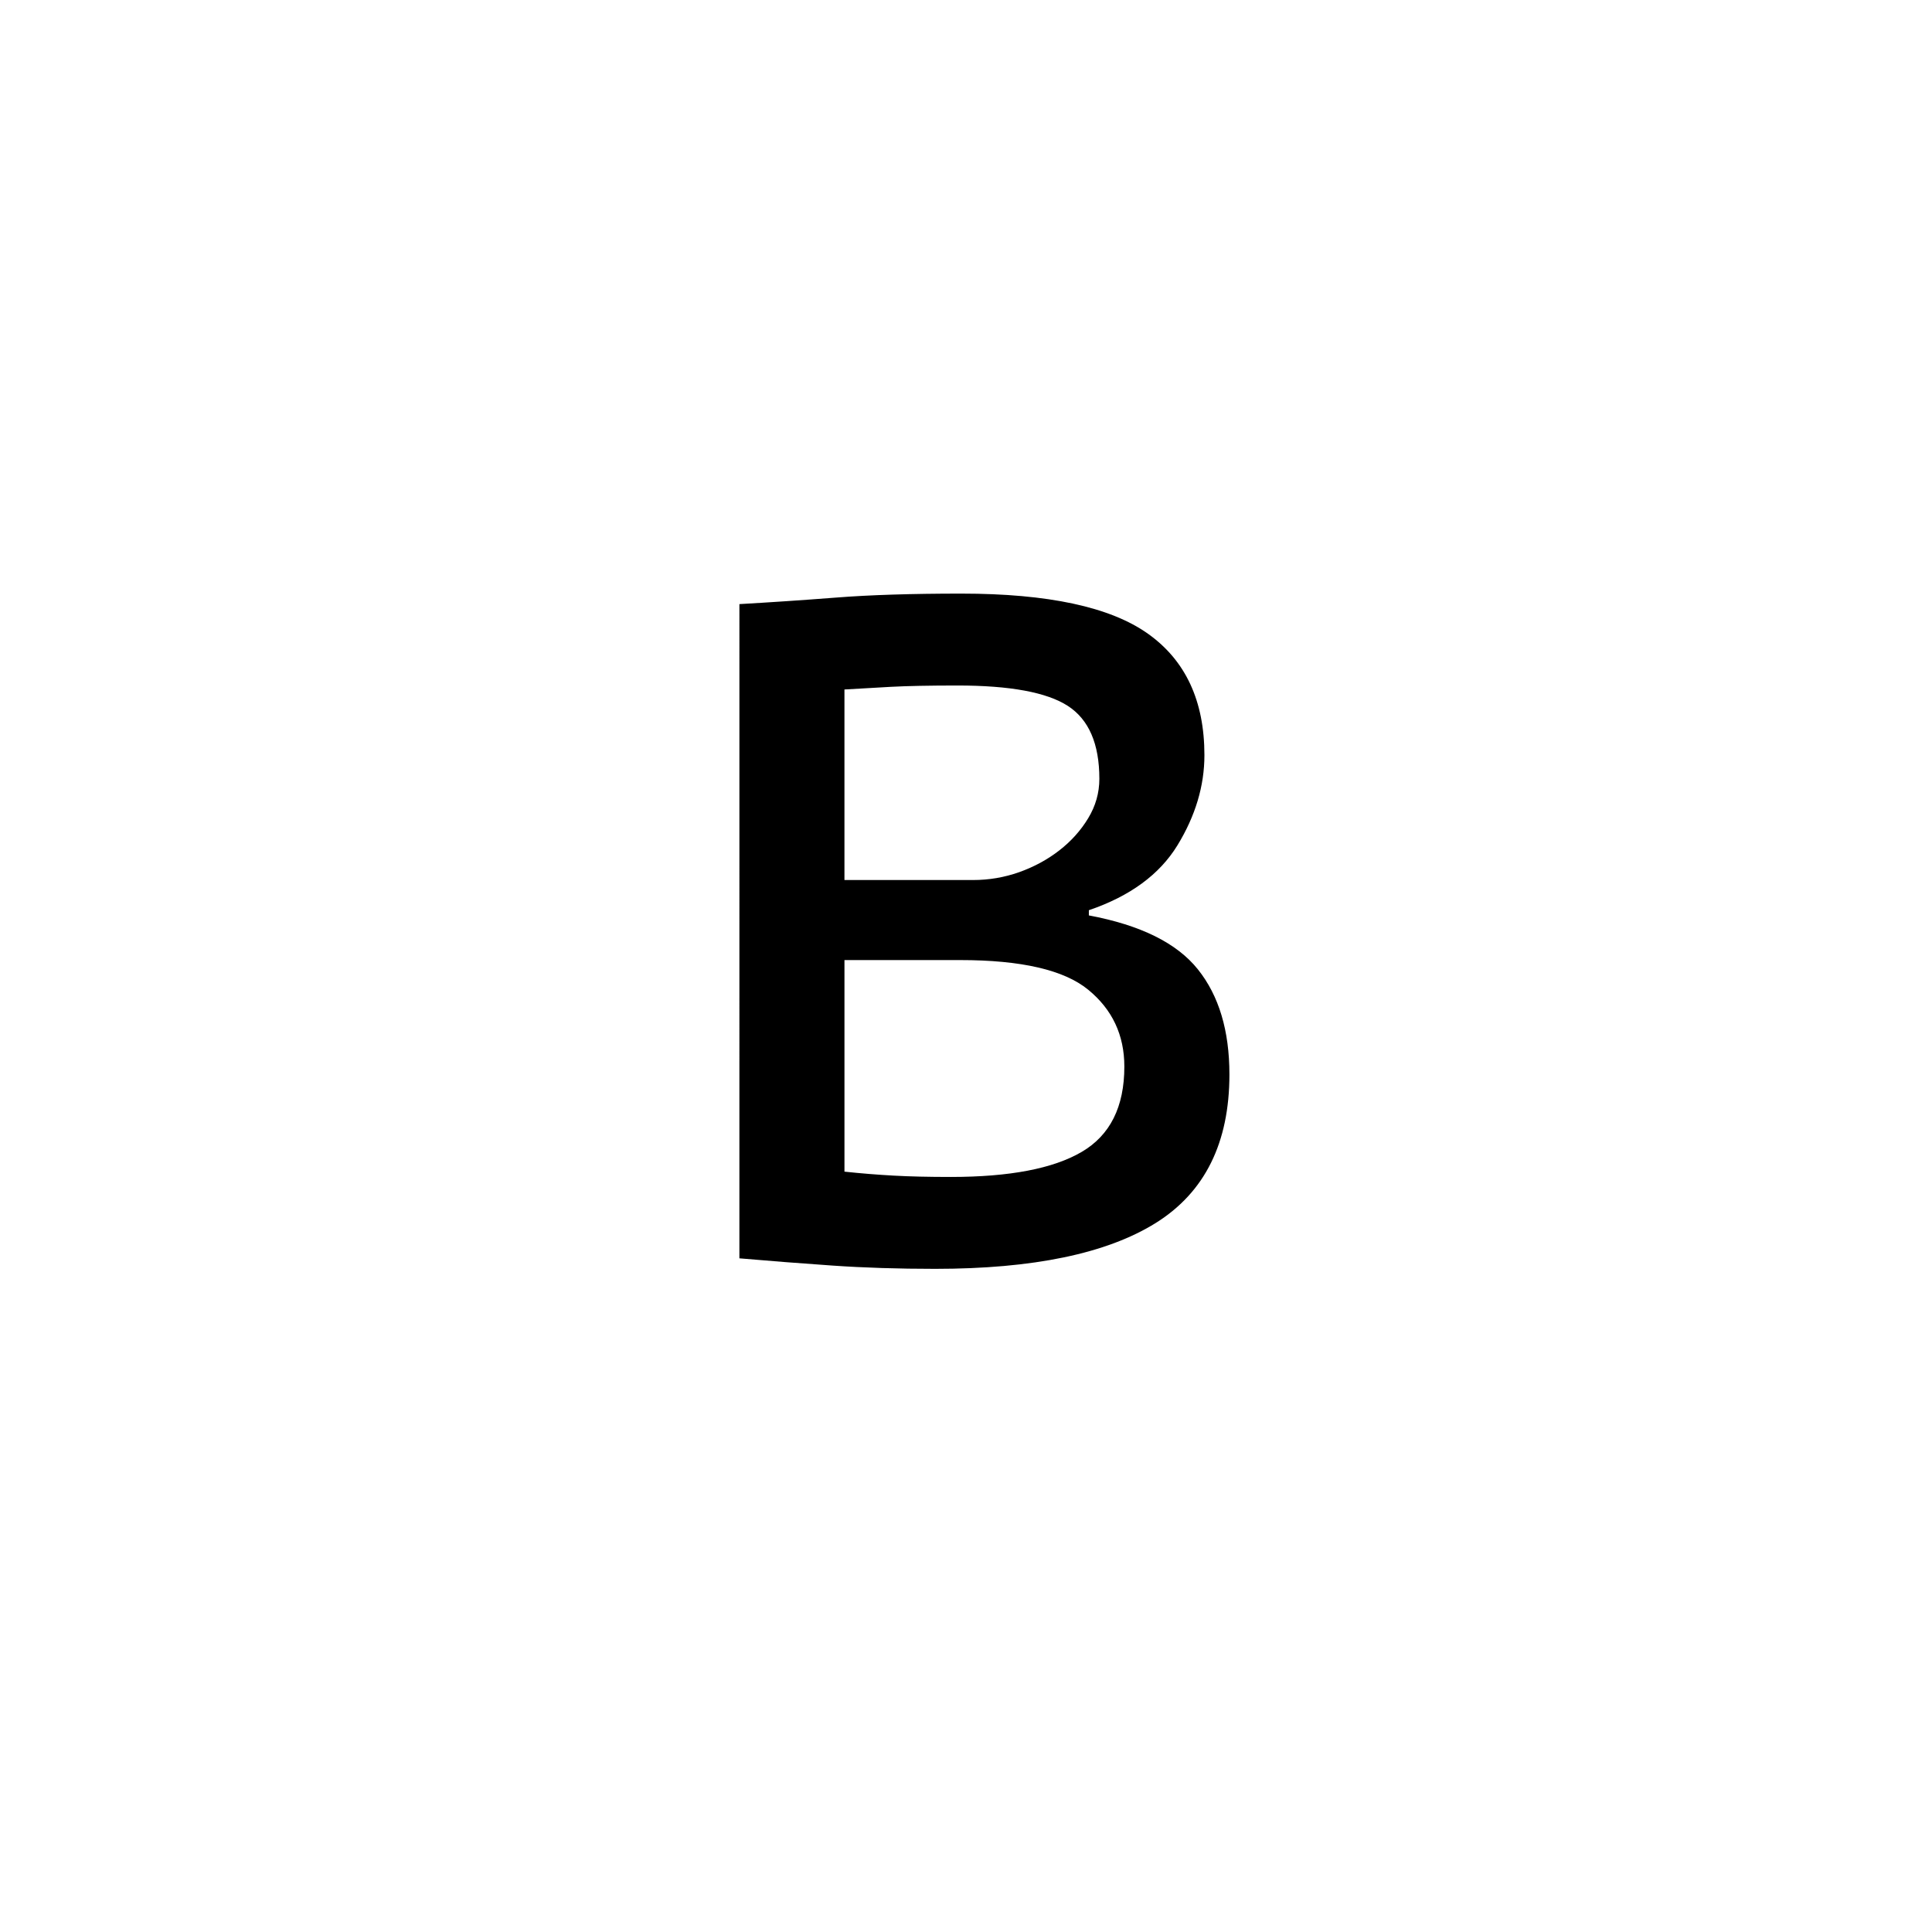
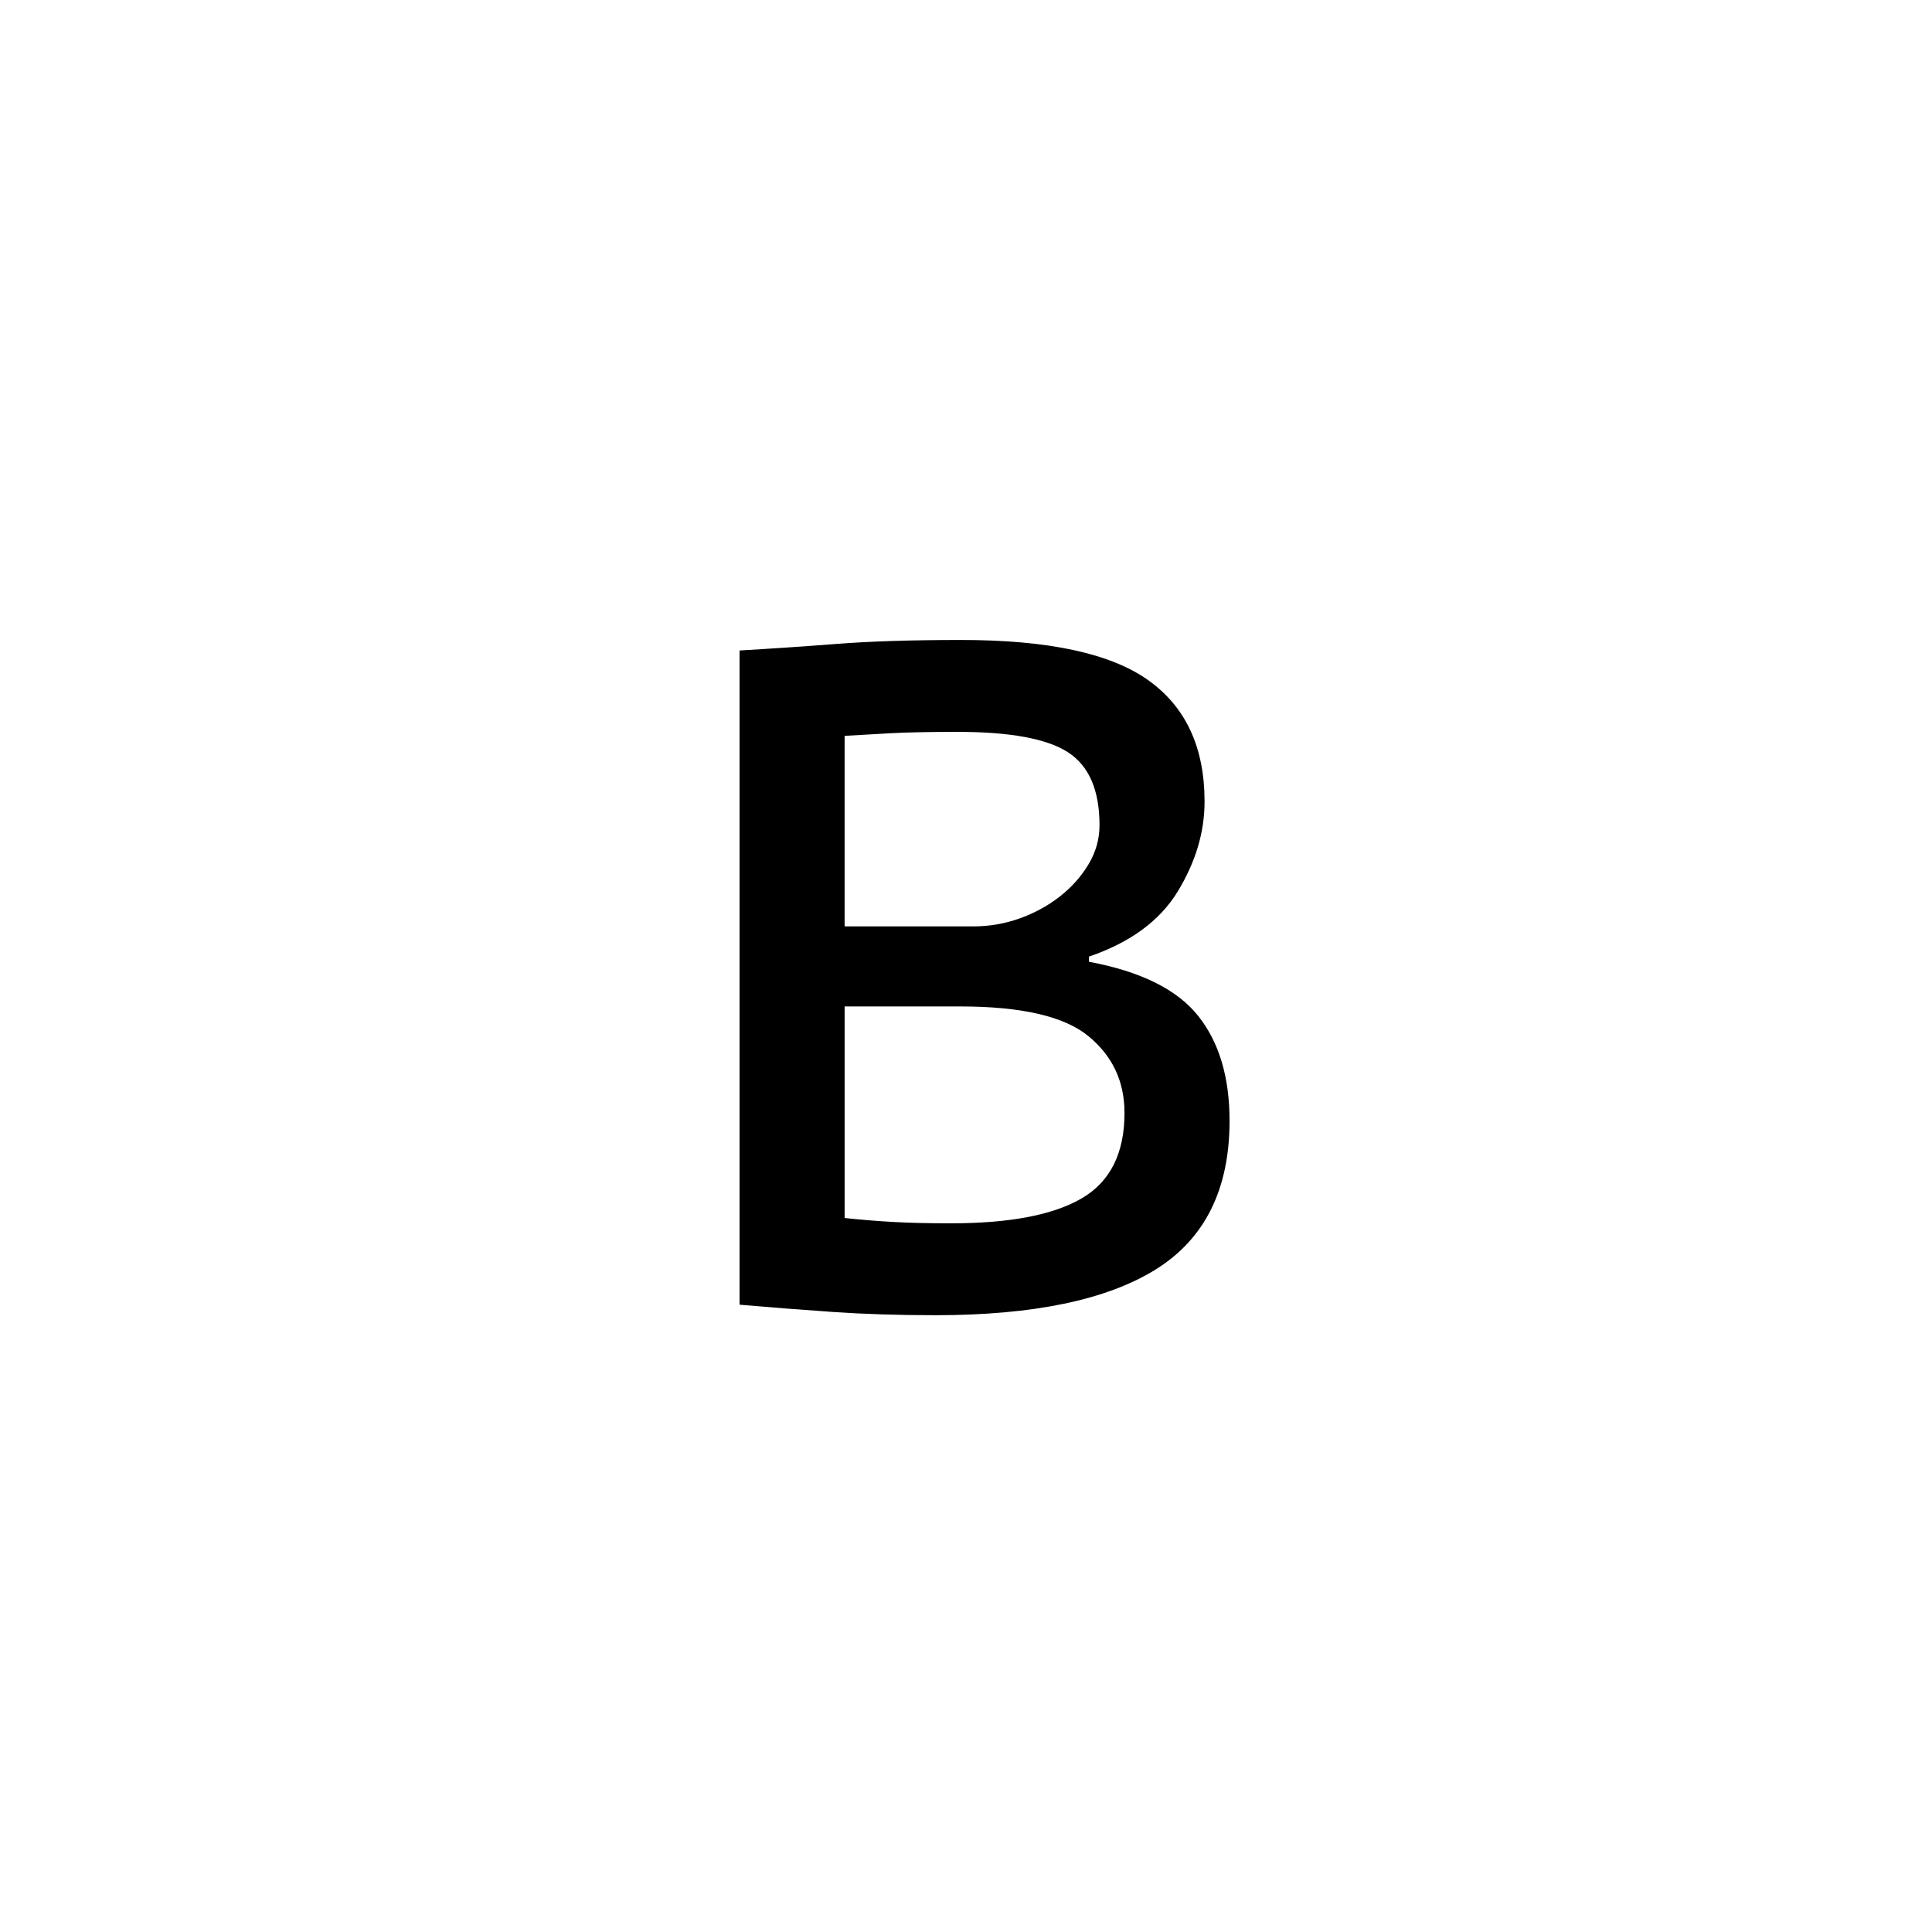
<svg xmlns="http://www.w3.org/2000/svg" xmlns:xlink="http://www.w3.org/1999/xlink" enable-background="new 0 0 250 250" height="250px" viewBox="0 0 250 250" width="250px" x="0px" xml:space="preserve" y="0px">
  <defs>
-     <symbol overflow="visible">
-       <path d="M8.5-119H119V0H8.5zm88.406 13.594L63.75-68.516l-33.156-36.89-8.5 8.5 33.5 37.406-33.5 37.406 8.5 8.5 33.156-36.89 33.156 36.89 8.5-8.5L71.734-59.5l33.672-37.406zM21.936-4.594h1.36v-2.03h.673c.675 0 1.296-.142 1.858-.423.57-.29.86-.832.86-1.625 0-.906-.313-1.47-.938-1.687-.625-.226-1.277-.343-1.953-.343h-1.86zm2.033-5.093c.905 0 1.358.28 1.358.843 0 .574-.14.89-.422.953-.28.054-.652.077-1.11.077h-.5v-1.875zm8.155-1.016H26.86v1.015h2.046v5.094h1.188v-5.093h2.03zm5.61 4.406c0 .46-.4.688-1.188.688-.793 0-1.305-.113-1.53-.343l-.5 1.187c.217 0 .5.06.842.172.343.117.796.172 1.36.172 1.58 0 2.374-.676 2.374-2.03 0-1.02-.512-1.587-1.532-1.704-1.01-.114-1.515-.457-1.515-1.03 0-.334.336-.502 1.016-.502.562 0 1.07.118 1.53.344l.344-1.203c-.687-.22-1.312-.328-1.874-.328-1.586 0-2.376.62-2.376 1.86 0 .574.165.976.5 1.203.344.218.68.417 1.016.593.344.17.68.31 1.016.423.343.117.514.28.514.5zm2.562-1.687c.445-.227.953-.344 1.516-.344.57 0 .86.226.86.672v.343c-.118 0-.232-.023-.345-.078-.117-.063-.29-.094-.516-.094-1.355 0-2.03.57-2.03 1.703 0 .905.452 1.358 1.36 1.358.674 0 1.186-.28 1.53-.844l.344.672h1.015c-.116-.226-.17-.625-.17-1.187v-1.876c0-1.125-.57-1.688-1.704-1.688-.45 0-.87.06-1.265.172-.398.106-.71.215-.937.328zm1.36 2.546c-.462 0-.688-.226-.688-.687 0-.445.28-.672.843-.672.226 0 .398.03.515.094.113.055.227.078.344.078v.5c-.23.46-.57.688-1.016.688zm7.984.844v-2.718c0-1.352-.51-2.032-1.53-2.032-.794 0-1.36.28-1.704.844l-.343-.688h-.844v4.594h1.186v-2.89c.227-.446.57-.672 1.032-.672.562 0 .843.34.843 1.015v2.546zm.844-.172c.457.23 1.024.344 1.703.344 1.25 0 1.876-.508 1.876-1.53 0-.564-.15-.9-.438-1.017-.28-.112-.59-.284-.922-.514-.574-.22-.86-.383-.86-.5 0-.227.173-.344.516-.344.456 0 .91.117 1.36.344l.343-1.032c-.46-.218-1.028-.328-1.704-.328-1.137 0-1.704.512-1.704 1.53 0 .564.172.935.516 1.11.344.17.625.306.844.407.57 0 .86.172.86.516 0 .23-.173.343-.517.343-.563 0-1.075-.114-1.532-.344zm6.97-2.375c0 2.386 1.132 3.577 3.405 3.577 2.27 0 3.406-1.19 3.406-3.578 0-2.27-1.137-3.407-3.407-3.407-.907 0-1.704.313-2.39.938-.68.626-1.017 1.45-1.017 2.47zm1.03 0c0-1.696.79-2.548 2.375-2.548 1.58 0 2.374.852 2.374 2.547 0 1.7-.793 2.546-2.375 2.546-1.587 0-2.376-.847-2.376-2.547zm3.39.687c-.218.105-.444.156-.67.156-.462 0-.688-.28-.688-.844 0-.446.226-.673.687-.673h.5l.344-.687c-.45-.227-.844-.344-1.188-.344-1.024 0-1.532.57-1.532 1.703 0 1.25.508 1.874 1.53 1.874.564 0 .958-.113 1.19-.343zm5.954 1.86h1.36v-2.032h.687c.676 0 1.297-.14 1.86-.422.57-.29.86-.832.86-1.625 0-.906-.314-1.47-.94-1.687-.624-.226-1.276-.343-1.952-.343h-1.875zm2.047-5.095c.906 0 1.36.282 1.36.844 0 .574-.15.89-.438.953-.28.054-.65.077-1.094.077h-.516v-1.875zm3.563 1.704c.457-.227.968-.344 1.53-.344.563 0 .844.226.844.672v.343c-.105 0-.214-.023-.328-.078-.117-.063-.29-.094-.515-.094-1.47 0-2.204.57-2.204 1.703 0 .905.507 1.358 1.53 1.358.677 0 1.18-.28 1.516-.844l.344.672h1.03c-.116-.226-.17-.625-.17-1.187v-1.876c0-1.125-.57-1.688-1.704-1.688-.46 0-.886.06-1.28.172-.4.106-.712.215-.938.328zm1.36 2.546c-.45 0-.673-.226-.673-.687 0-.445.28-.672.844-.672.225 0 .397.03.514.094.114.055.223.078.33.078v.5c-.22.46-.56.688-1.017.688zm6.468-3.75c-.118-.1-.344-.156-.688-.156-.45 0-.79.28-1.016.844h-.17l-.173-.688h-1.017v4.594h1.36v-2.89c0-.446.335-.672 1.015-.672h.172c.113 0 .172.03.172.094 0 .054.055.078.172.078zm.843 1.204c.675-.227 1.187-.344 1.53-.344.563 0 .844.226.844.672v.343c-.117 0-.23-.023-.343-.078-.105-.063-.273-.094-.5-.094-1.468 0-2.203.57-2.203 1.703 0 .905.504 1.358 1.516 1.358.8 0 1.313-.28 1.53-.844h.173l.172.672h1.016c-.106-.226-.156-.625-.156-1.187v-1.876c0-1.125-.57-1.688-1.704-1.688-.46 0-.86.06-1.203.172-.335.106-.616.215-.843.328zm1.36 2.546c-.45 0-.673-.226-.673-.687 0-.445.28-.672.844-.672.227 0 .395.03.5.094.114.055.227.078.344.078v.5c-.218.46-.558.688-1.015.688zm7.14-5.265h-5.266v1.015h1.86v5.094h1.36v-5.093h2.045zm1.36 1.515h-1.36l2.046 4.594c-.117.574-.402.86-.86.86l-.17-.172-.33 1.015c.22.117.5.17.845.17.563 0 1.13-.737 1.704-2.217l1.703-4.25h-1.36l-.86 2.562v.844h-.17l-.173-.845zm4.077 6.47h1.36v-2.048c.113.23.398.344.86.344 1.58 0 2.374-.848 2.374-2.547 0-1.58-.624-2.374-1.874-2.374-.563 0-1.075.227-1.532.672h-.17l-.158-.515h-.86zm2.39-5.61c.563 0 .844.453.844 1.36 0 1.023-.397 1.53-1.186 1.53-.23 0-.46-.113-.688-.343v-1.704c0-.563.344-.844 1.03-.844zm6.626 2.547c-.23.23-.626.343-1.188.343-.793 0-1.246-.336-1.36-1.016h3.22v-1.03c0-.677-.2-1.158-.594-1.44-.398-.28-.874-.42-1.437-.42-1.594 0-2.39.85-2.39 2.546 0 1.586.796 2.375 2.39 2.375.332 0 .672-.055 1.016-.172.343-.113.624-.226.843-.343zm-1.36-2.548c.676 0 .957.34.844 1.015h-1.86c0-.675.336-1.015 1.016-1.015zm0 0" />
-     </symbol>
    <symbol id="1067c5a1a" overflow="visible">
-       <path d="M13.094-84.828c3.97-.227 8.13-.508 12.484-.844 4.363-.344 9.774-.516 16.235-.516 11.226 0 19.273 1.73 24.14 5.188 4.875 3.46 7.313 8.7 7.313 15.72 0 3.968-1.164 7.854-3.485 11.655-2.323 3.793-6.147 6.594-11.468 8.406v.673c6.688 1.25 11.39 3.578 14.11 6.984 2.72 3.4 4.078 7.93 4.078 13.594 0 8.845-3.18 15.25-9.53 19.22C60.624-.79 51.11 1.188 38.42 1.188c-4.762 0-9.184-.14-13.266-.422-4.074-.282-8.093-.594-12.062-.938zM26.688-11.39c2.156.23 4.28.402 6.375.515 2.093.117 4.554.172 7.39.172 7.594 0 13.234-1.078 16.922-3.235 3.688-2.156 5.53-5.835 5.53-11.046 0-4.082-1.56-7.4-4.686-9.953-3.118-2.55-8.638-3.83-16.564-3.83H26.688zm16.656-37.735c2.04 0 4.023-.336 5.953-1.016 1.926-.688 3.656-1.626 5.187-2.813 1.532-1.188 2.774-2.57 3.735-4.156.968-1.593 1.452-3.296 1.452-5.11 0-4.53-1.36-7.675-4.078-9.436-2.72-1.758-7.48-2.64-14.282-2.64-3.624 0-6.492.058-8.593.17-2.095.118-4.107.23-6.032.345v24.655zm0 0" />
+       <path d="M13.094-84.828c3.969-.227 8.129-.508 12.484-.844 4.363-.344 9.774-.516 16.235-.516 11.226 0 19.273 1.731 24.14 5.188 4.875 3.46 7.313 8.7 7.313 15.719 0 3.969-1.164 7.855-3.485 11.656-2.324 3.793-6.148 6.594-11.469 8.406v.672c6.688 1.25 11.391 3.578 14.11 6.984 2.719 3.399 4.078 7.93 4.078 13.594 0 8.844-3.18 15.25-9.531 19.219-6.344 3.96-15.86 5.938-28.547 5.938-4.762 0-9.184-.141-13.266-.422a692.256 692.256 0 0 1-12.062-.938zm13.594 73.437c2.156.23 4.28.403 6.375.516 2.093.117 4.554.172 7.39.172 7.594 0 13.234-1.078 16.922-3.235 3.688-2.156 5.531-5.835 5.531-11.046 0-4.082-1.562-7.399-4.687-9.953-3.117-2.551-8.637-3.829-16.563-3.829H26.688zm16.656-37.734c2.039 0 4.023-.336 5.953-1.016 1.926-.687 3.656-1.625 5.187-2.812 1.532-1.188 2.774-2.57 3.735-4.156.968-1.594 1.453-3.297 1.453-5.11 0-4.531-1.36-7.676-4.078-9.437-2.719-1.758-7.48-2.64-14.282-2.64-3.624 0-6.492.058-8.593.171-2.094.117-4.106.23-6.032.344v24.656zm0 0" />
    </symbol>
  </defs>
-   <use x="82.585" xlink:href="#1067c5a1a" y="163" />
+   <use x="82.604" xlink:href="#1067c5a1a" y="169" />
</svg>
